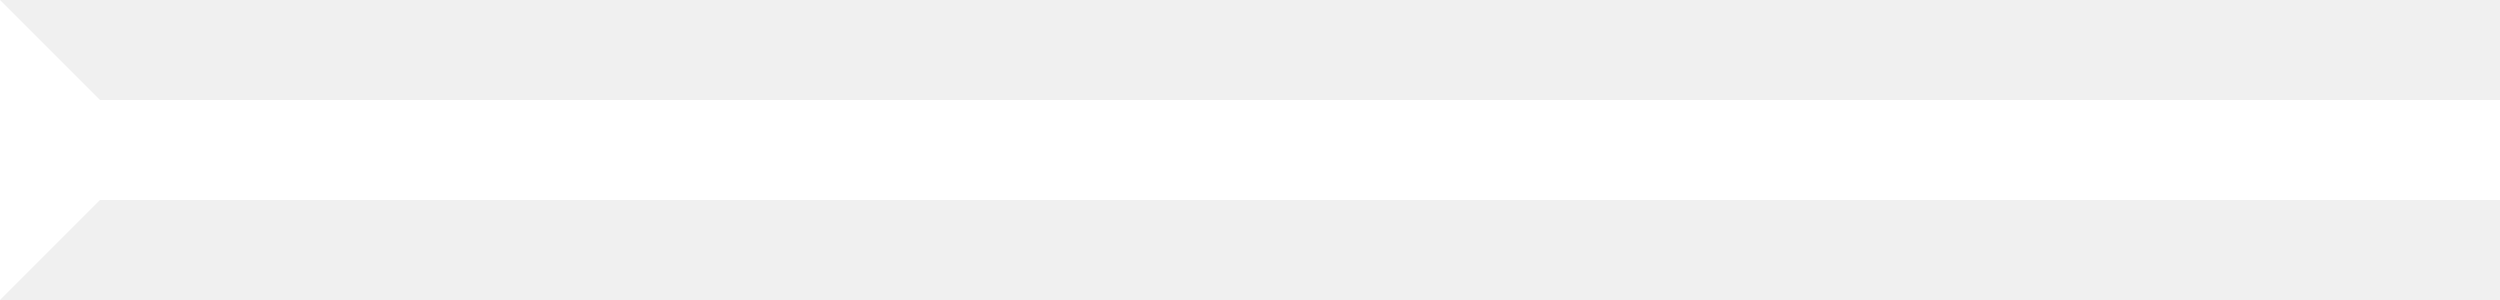
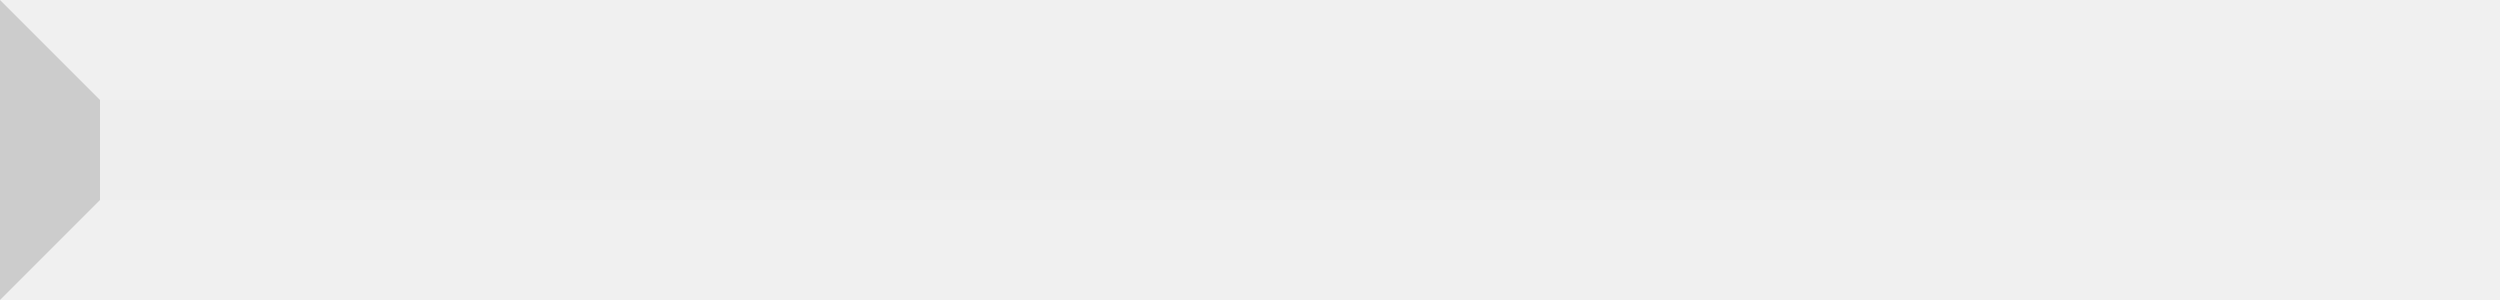
<svg xmlns="http://www.w3.org/2000/svg" viewBox="0 0 200 24" width="200" height="24">
-   <polygon points="0,0 12,12 0,24" fill="#fff" />
-   <rect x="0" y="8" width="200" height="8" fill="#fff" />
+   <polygon points="0,0 12,12 0,24" fill="#ccc" />
+   <rect x="8" y="8" width="200" height="8" fill="#eee" />
</svg>
